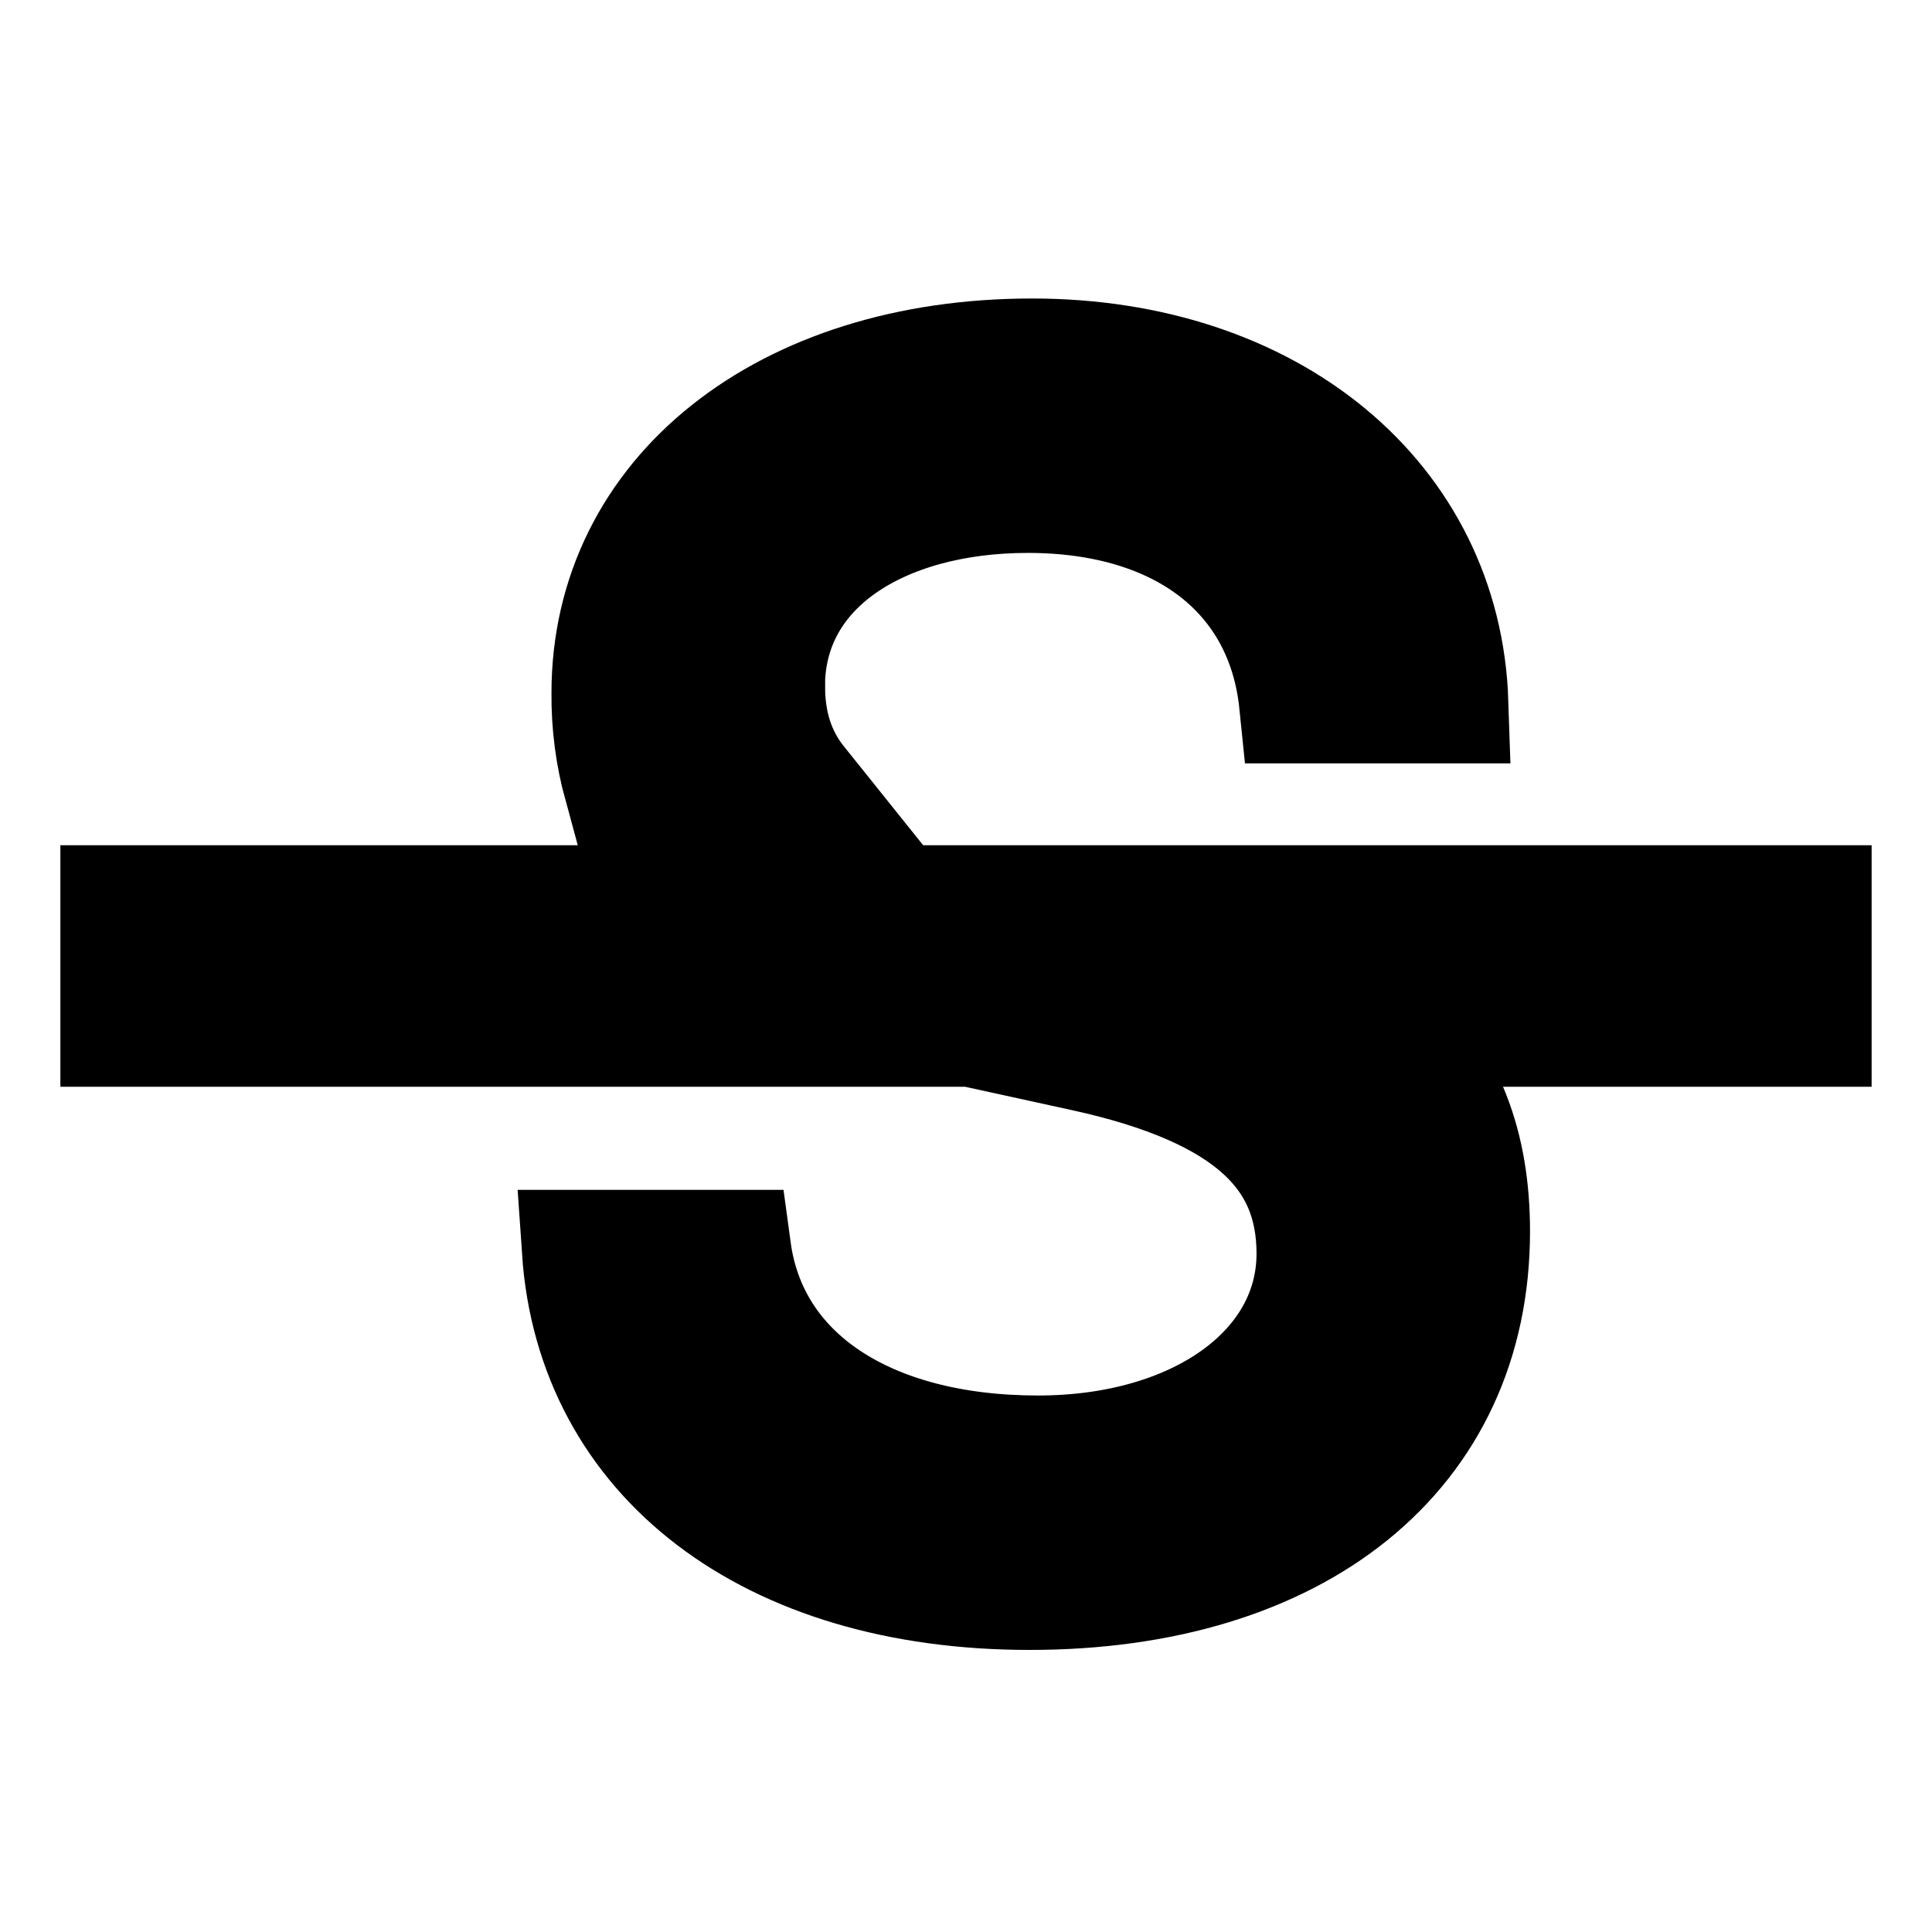
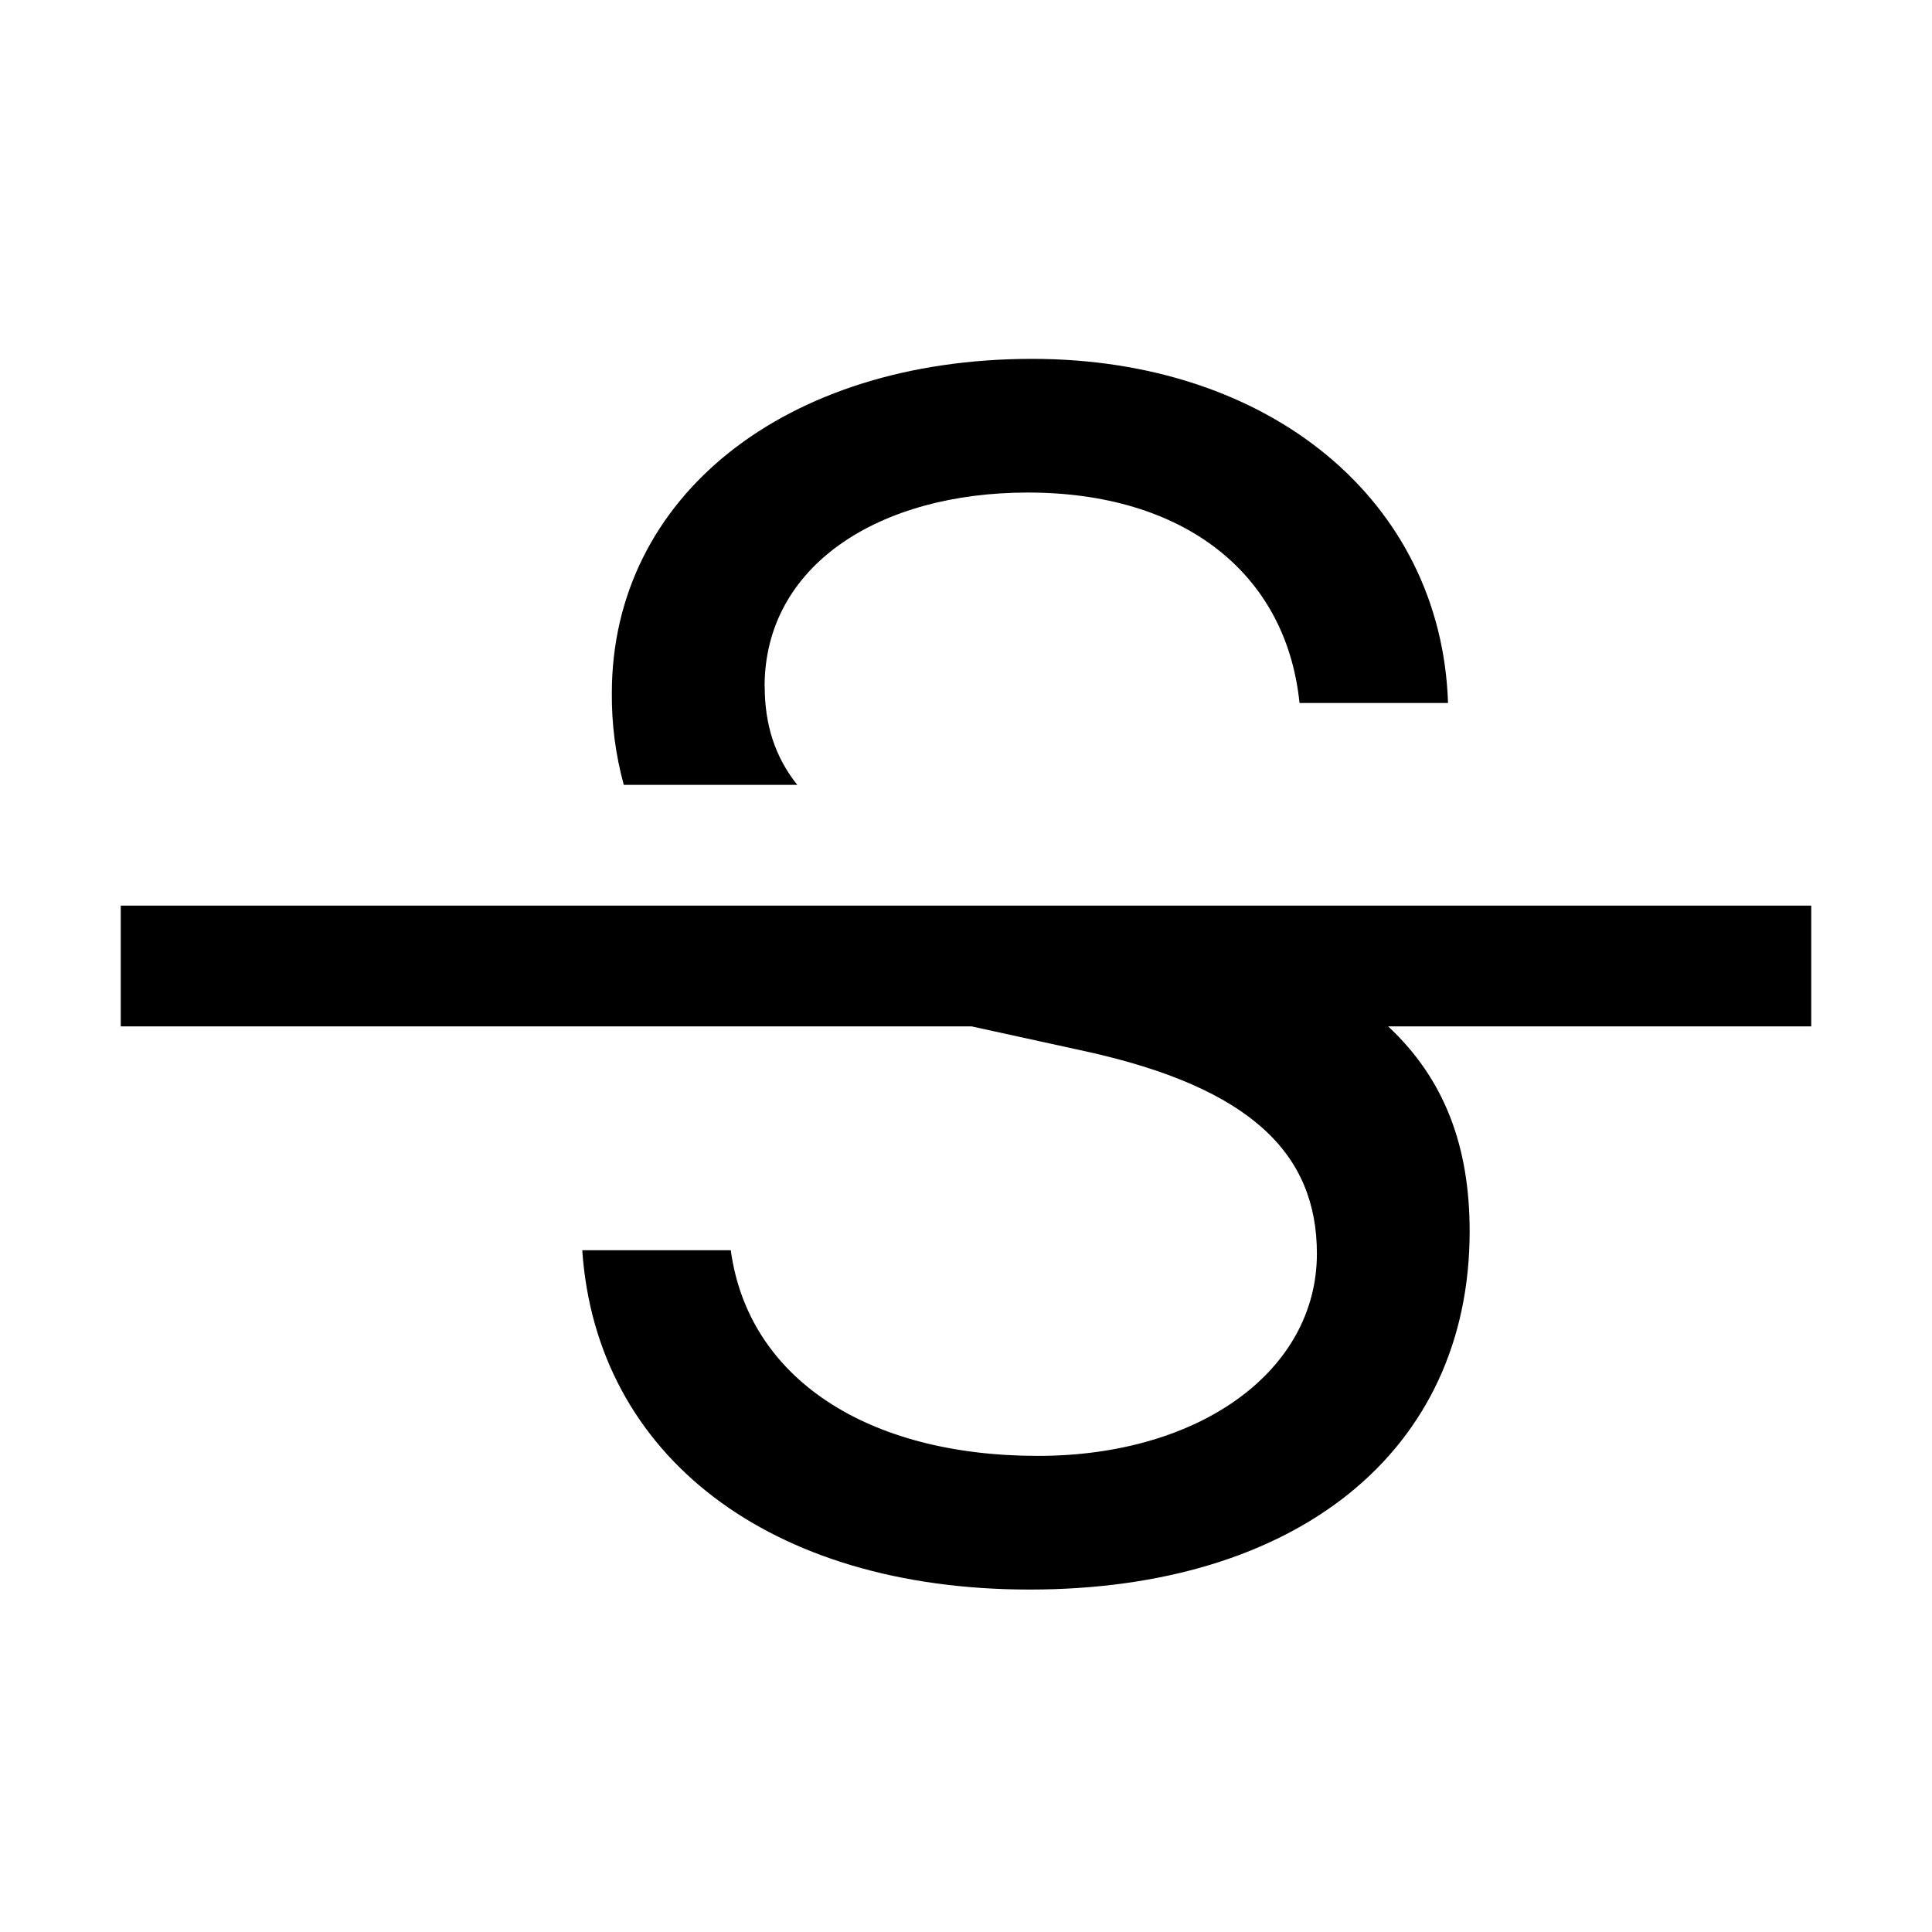
- <svg xmlns="http://www.w3.org/2000/svg" width="16" height="16" fill="currentColor" stroke="currentColor" class="bi bi-type-strikethrough" viewBox="0 0 16 16">
+ <svg xmlns="http://www.w3.org/2000/svg" width="16" height="16" fill="currentColor" stroke="currentColor" stroke-opacity="0" class="bi bi-type-strikethrough" viewBox="0 0 16 16">
  <path d="M6.333 5.686c0 .31.083.581.27.814H5.166a2.776 2.776 0 0 1-.099-.76c0-1.627 1.436-2.768 3.48-2.768 1.969 0 3.39 1.175 3.445 2.85h-1.23c-.11-1.08-.964-1.743-2.25-1.743-1.23 0-2.18.602-2.18 1.607zm2.194 7.478c-2.153 0-3.589-1.107-3.705-2.81h1.23c.144 1.06 1.129 1.703 2.544 1.703 1.34 0 2.31-.705 2.31-1.675 0-.827-.547-1.374-1.914-1.675L8.046 8.5H1v-1h14v1h-3.504c.468.437.675.994.675 1.697 0 1.826-1.436 2.967-3.644 2.967z" />
</svg>
